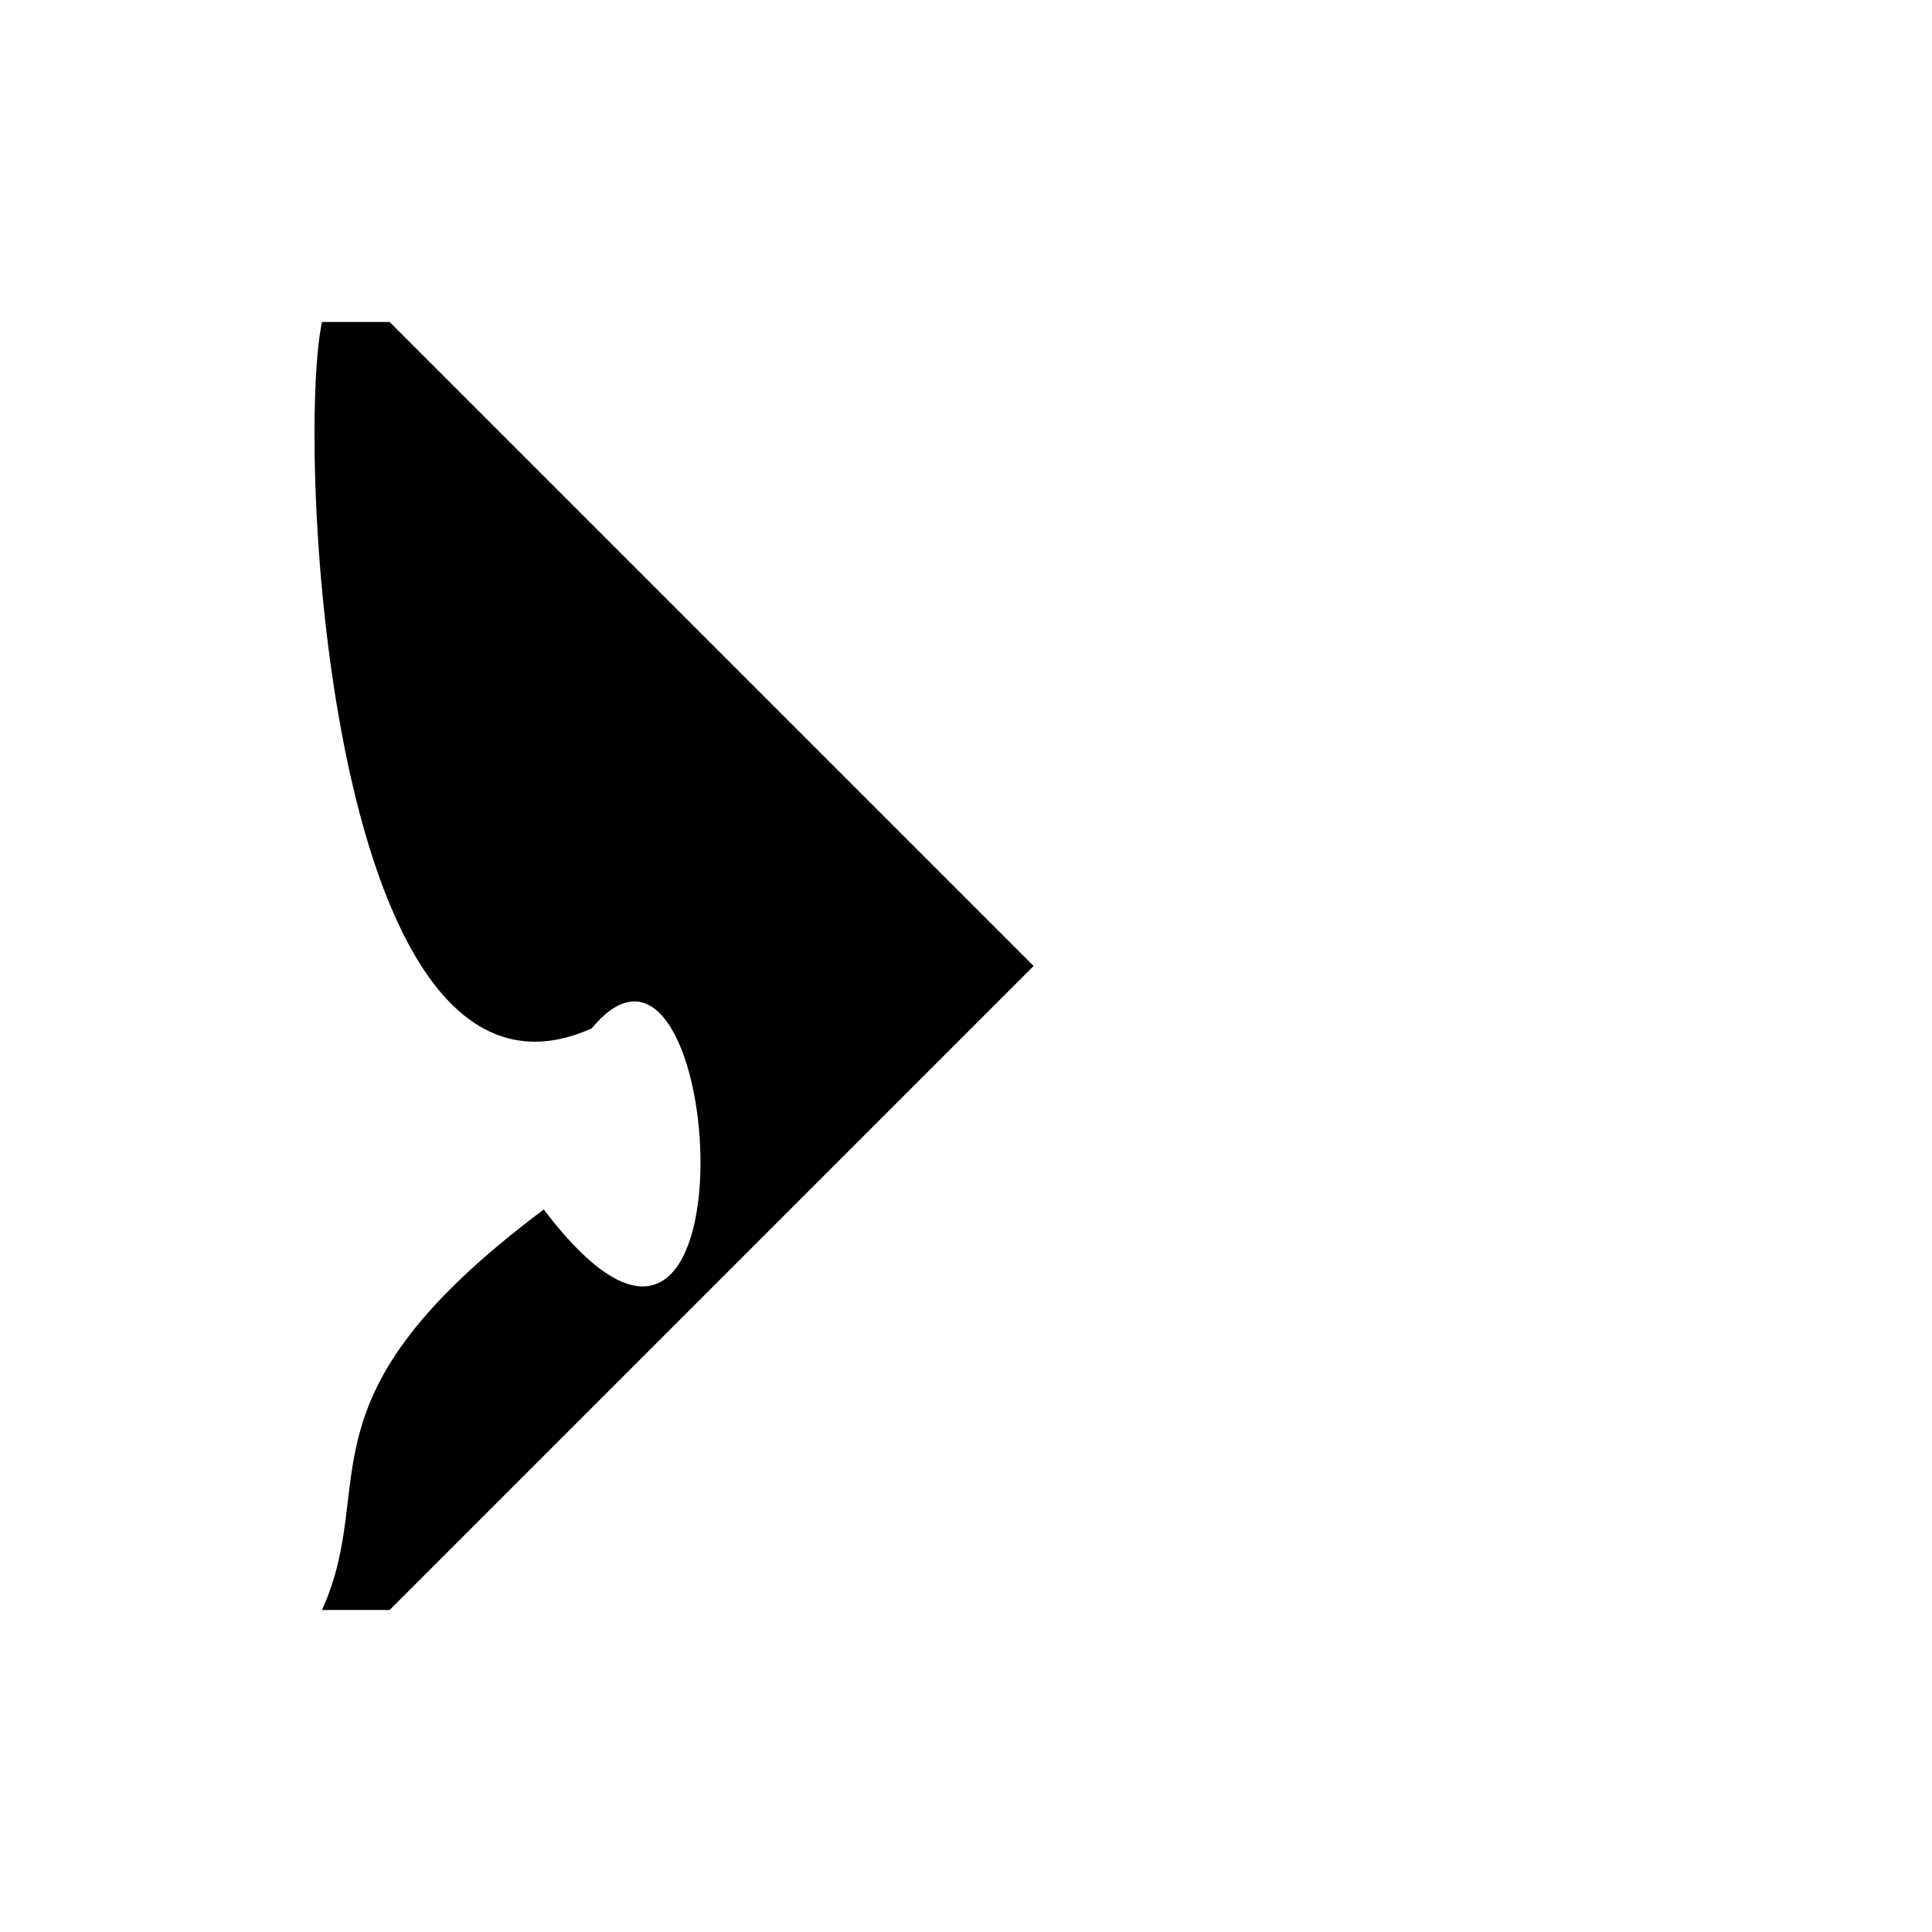
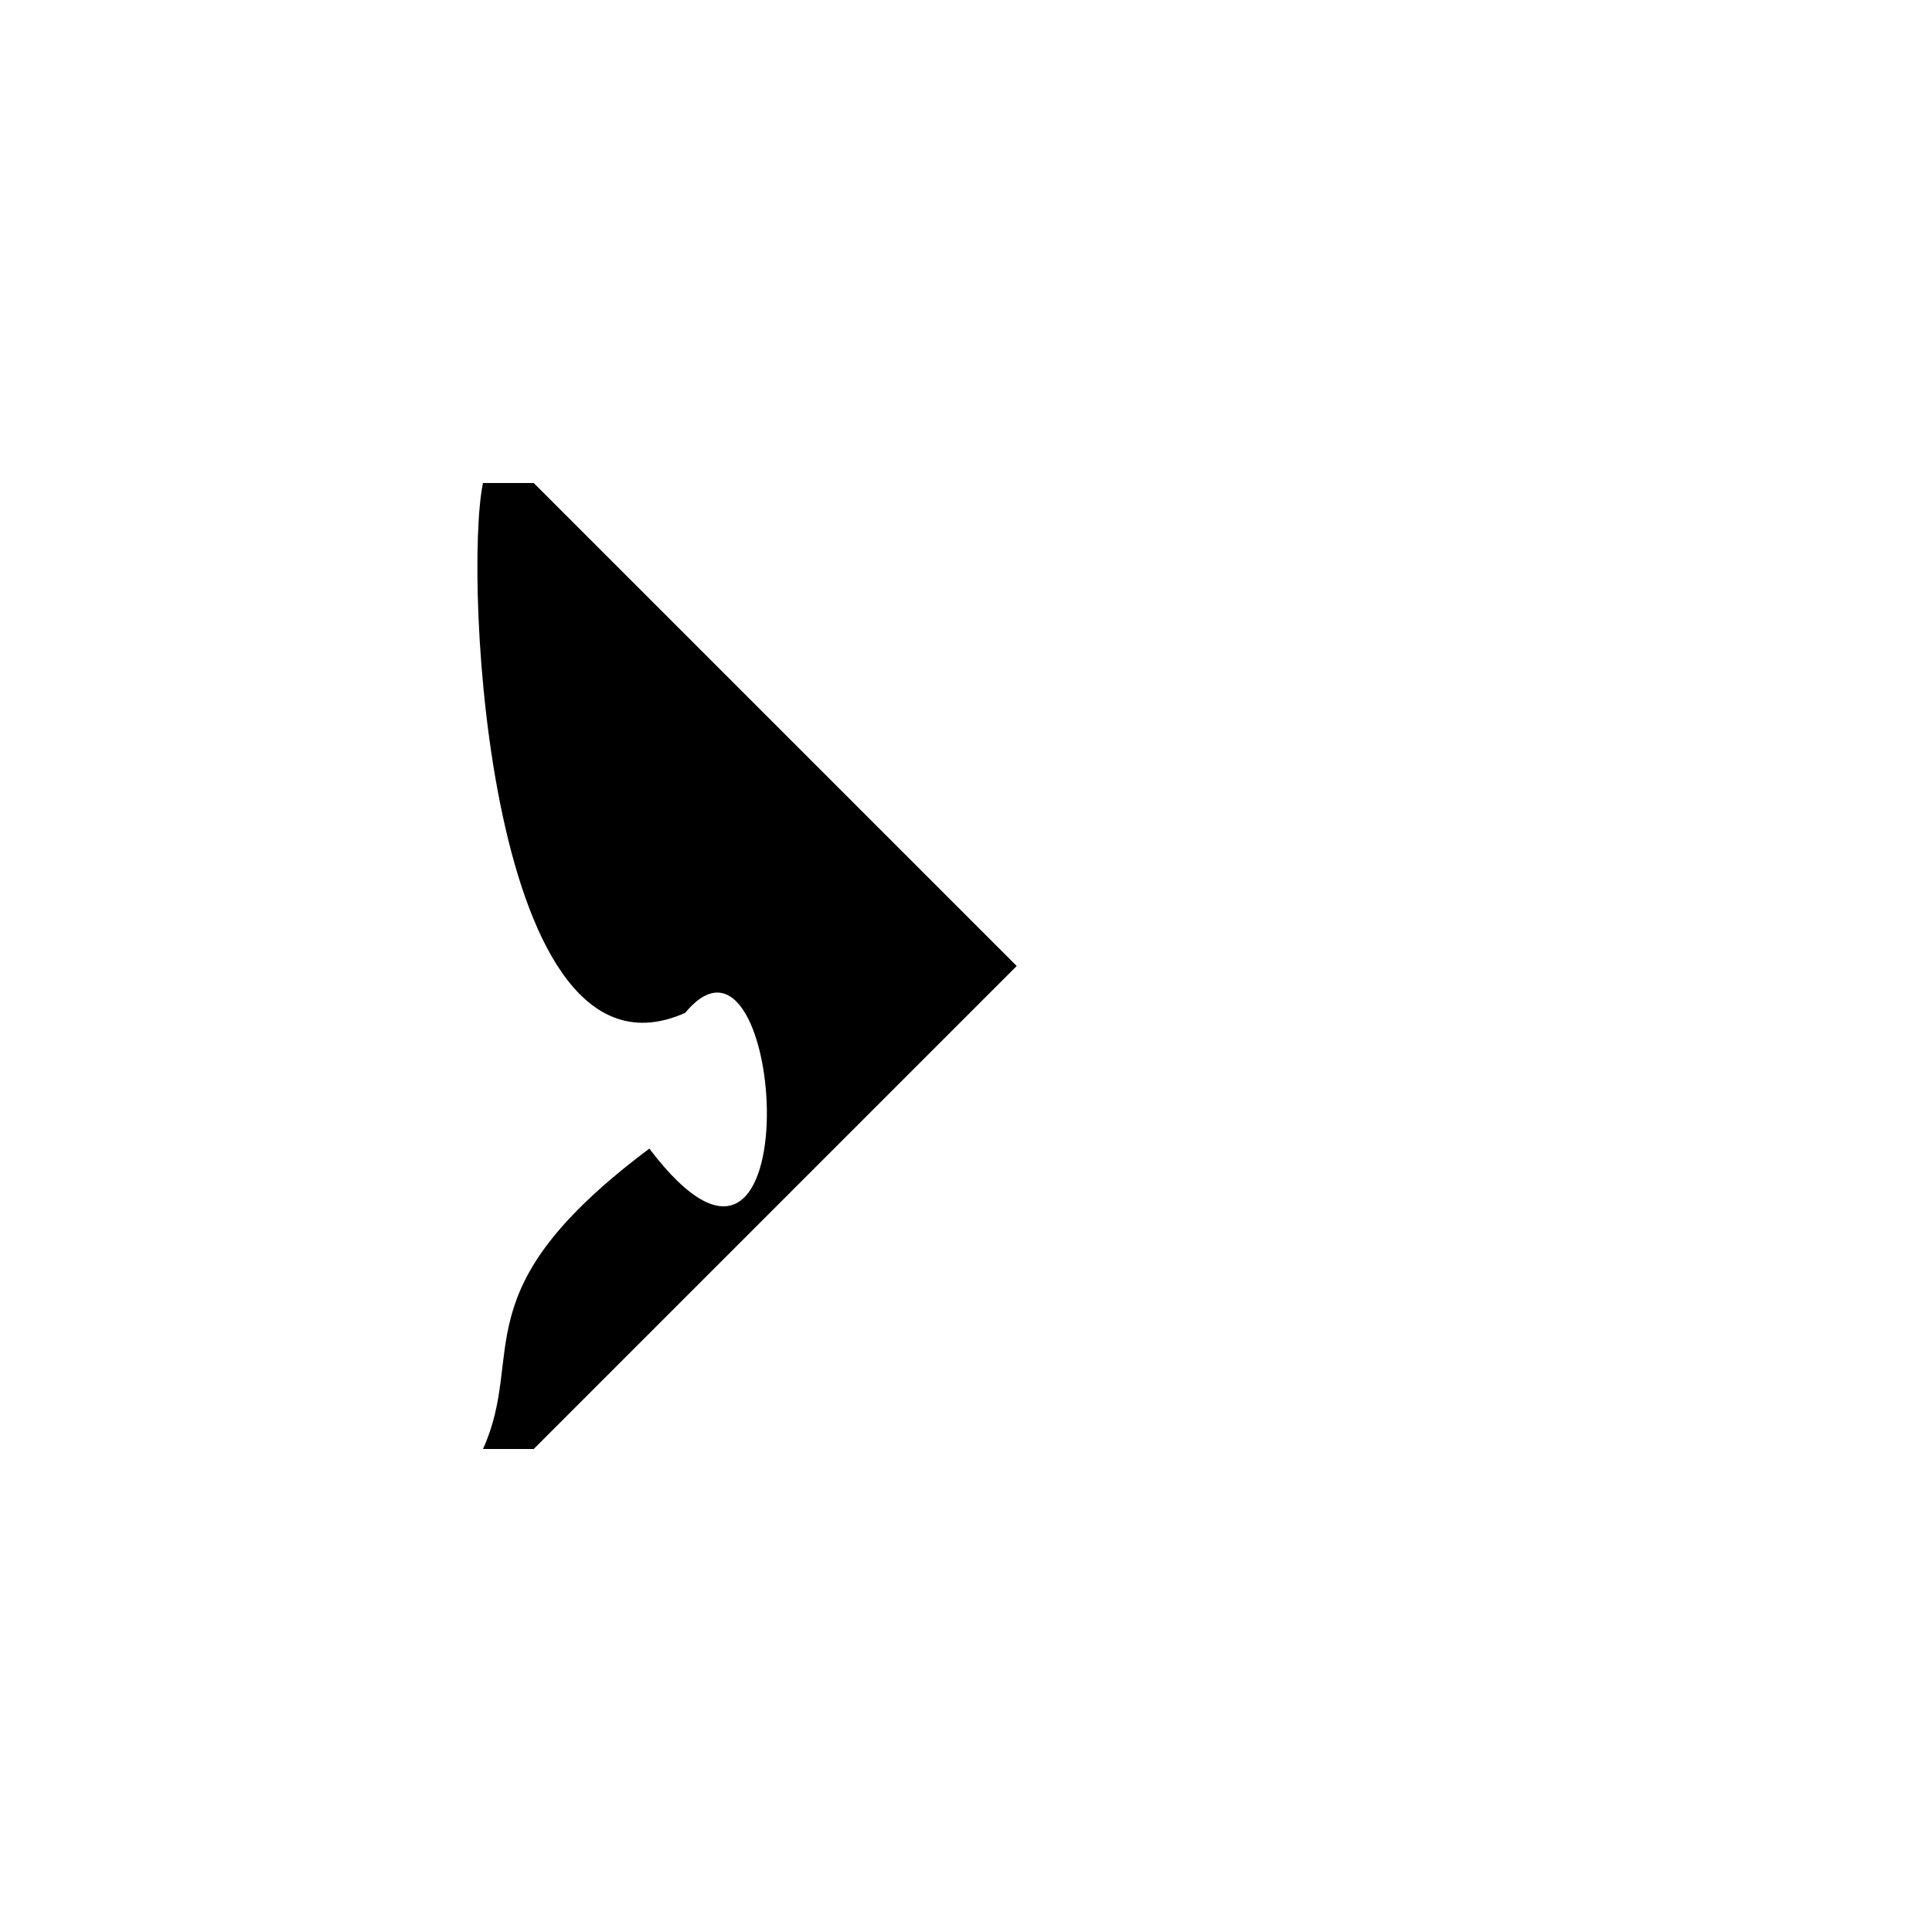
- <svg xmlns="http://www.w3.org/2000/svg" version="1.0" width="150" height="150" id="svg2">
+ <svg xmlns="http://www.w3.org/2000/svg" version="1.0" width="200" height="200" id="svg2">
  <defs id="defs4">
    </defs>
-   <path d="M 25,25 C 22.951,34.583 25.507,88.997 45.938,79.844 C 56.349,67.273 59.294,116.38 42.219,93.906 C 22.547,108.624 29.514,115.019 25,125 L 30.25,125 L 80.25,75 L 30.25,25 L 25,25 z " style="fill:#000000;fill-opacity:1;stroke:none;stroke-width:2;stroke-linecap:round;stroke-linejoin:round;stroke-miterlimit:4;stroke-opacity:1" id="path2490" />
+   <path d="M 50,50 C 47.952,59.583 50.508,113.997 70.938,104.844 C 81.349,92.273 84.294,141.38 67.219,118.906 C 47.547,133.624 54.514,140.019 50,150 L 55.25,150 L 105.25,100 L 55.25,50 L 50,50 z " style="fill:#000000;fill-opacity:1;stroke:none;stroke-width:2;stroke-linecap:round;stroke-linejoin:round;stroke-miterlimit:4;stroke-opacity:1" id="path2490" />
</svg>
